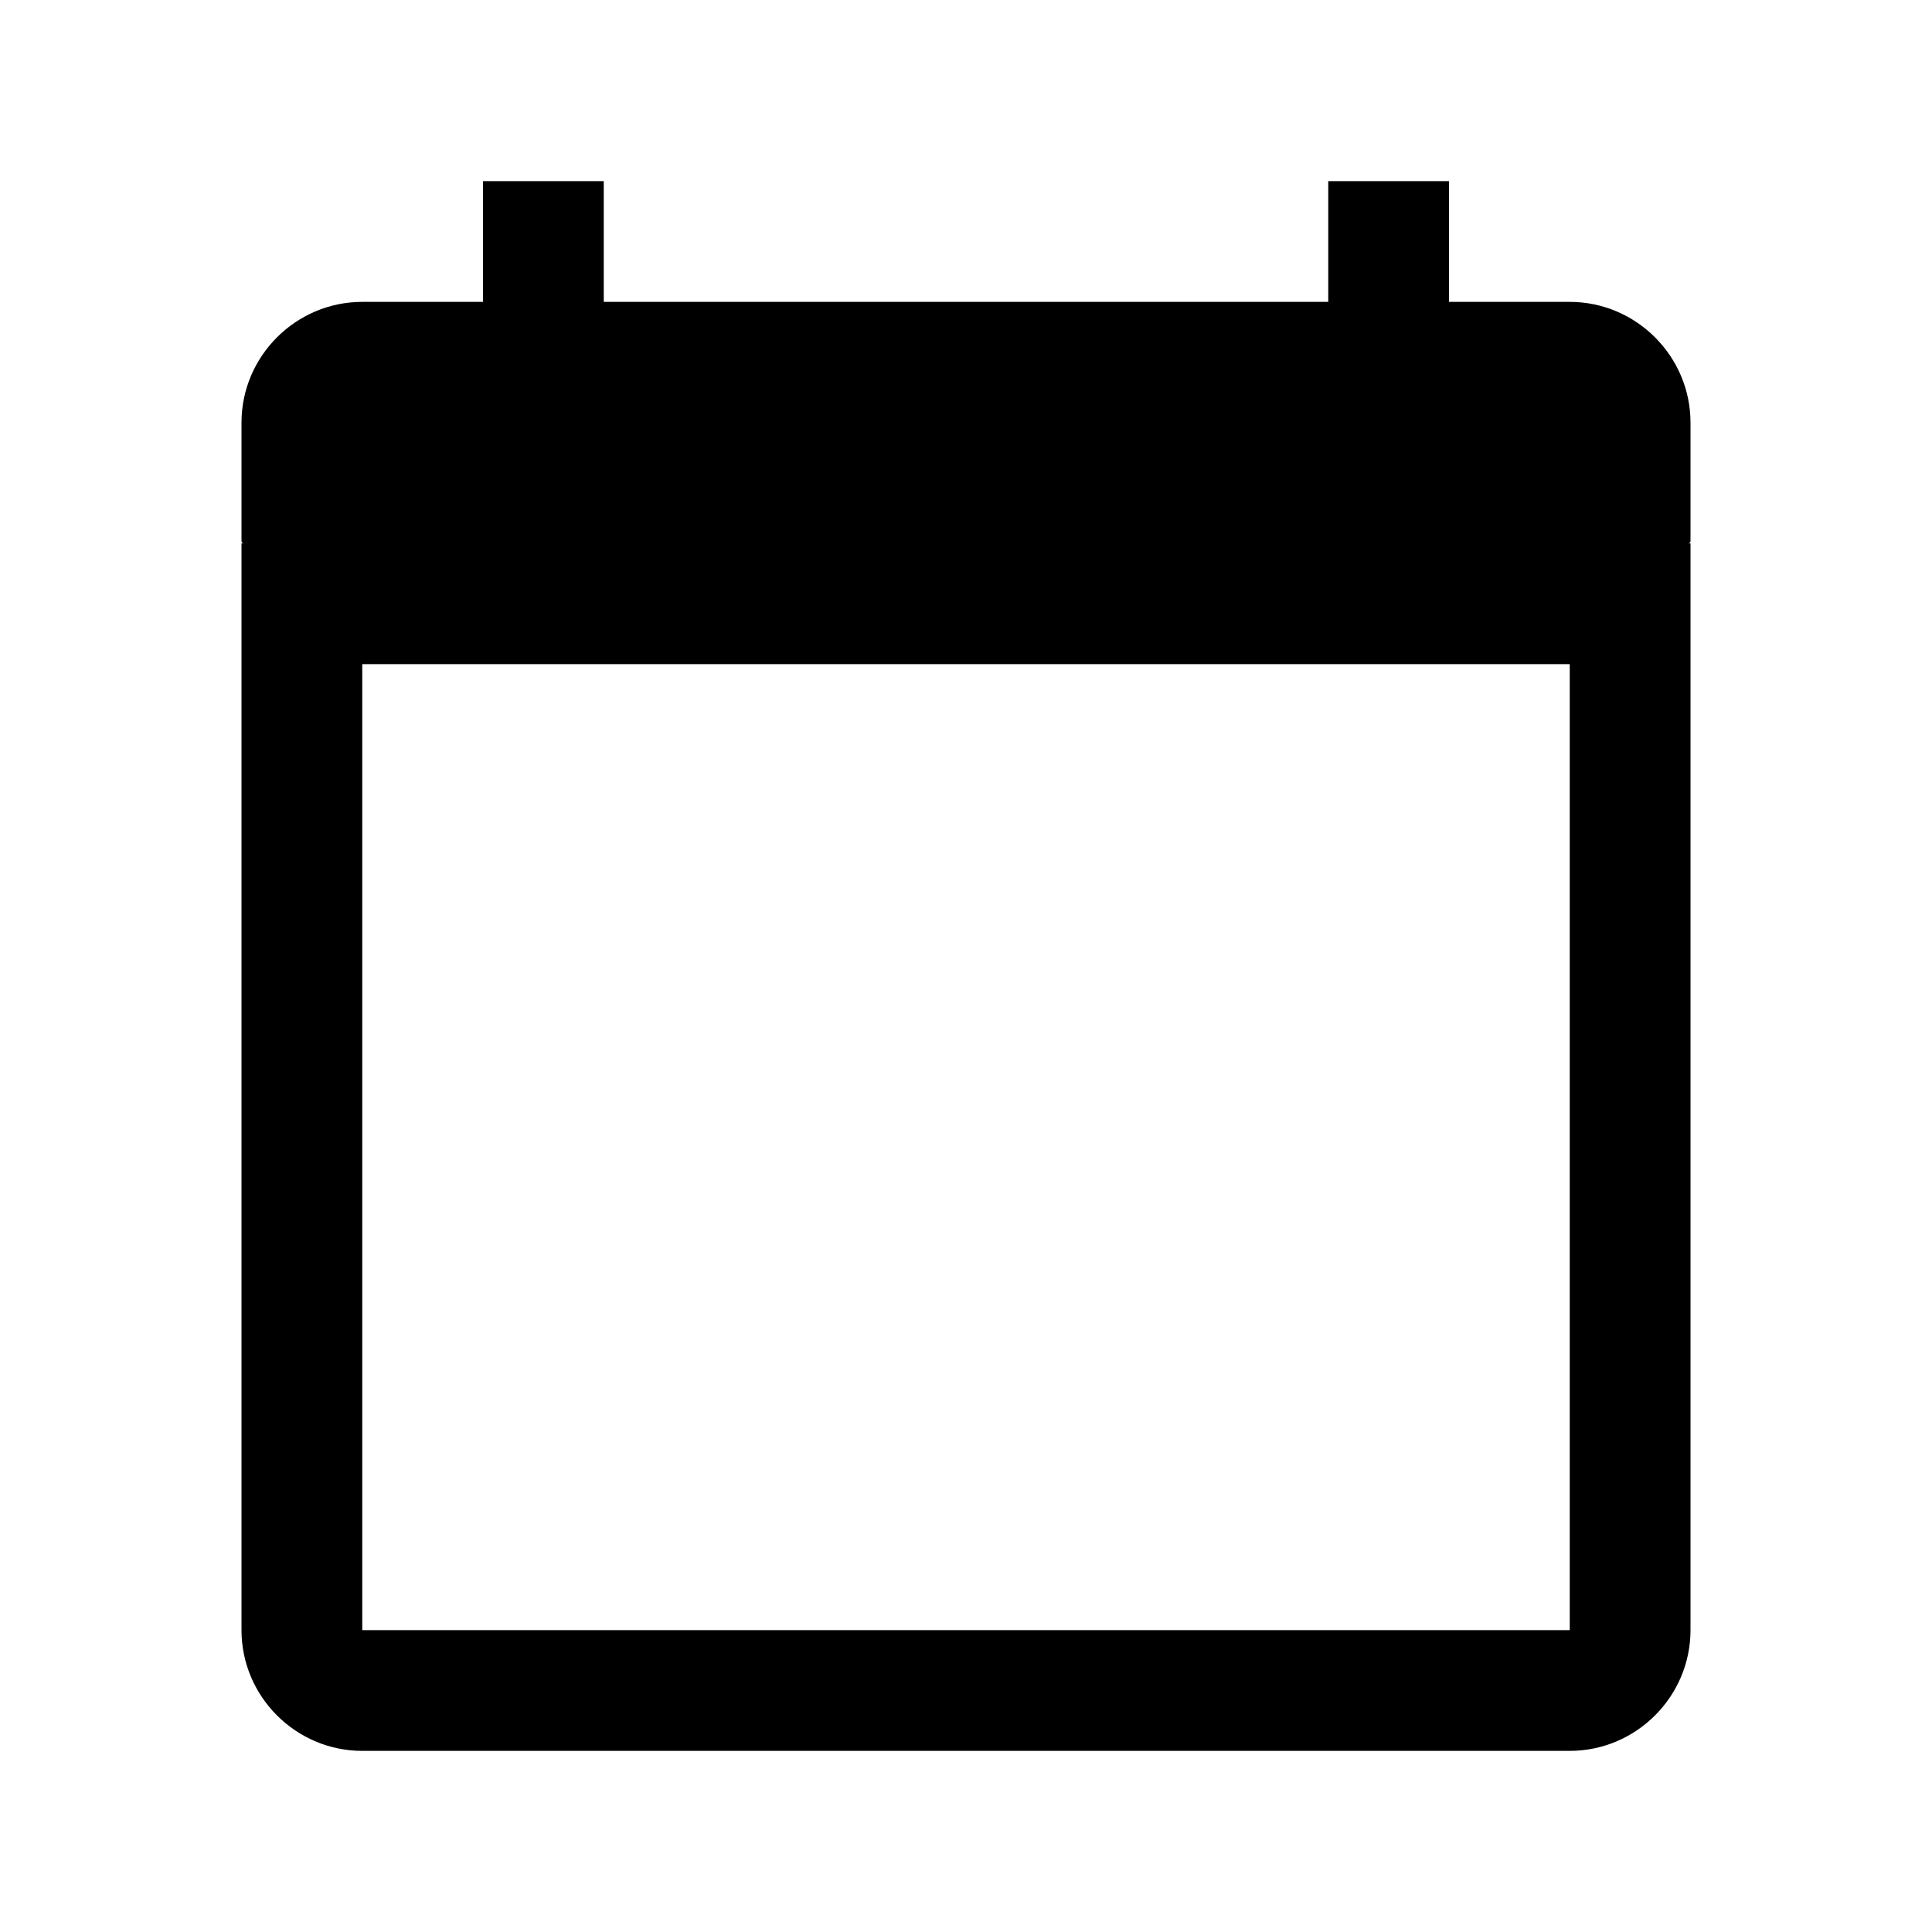
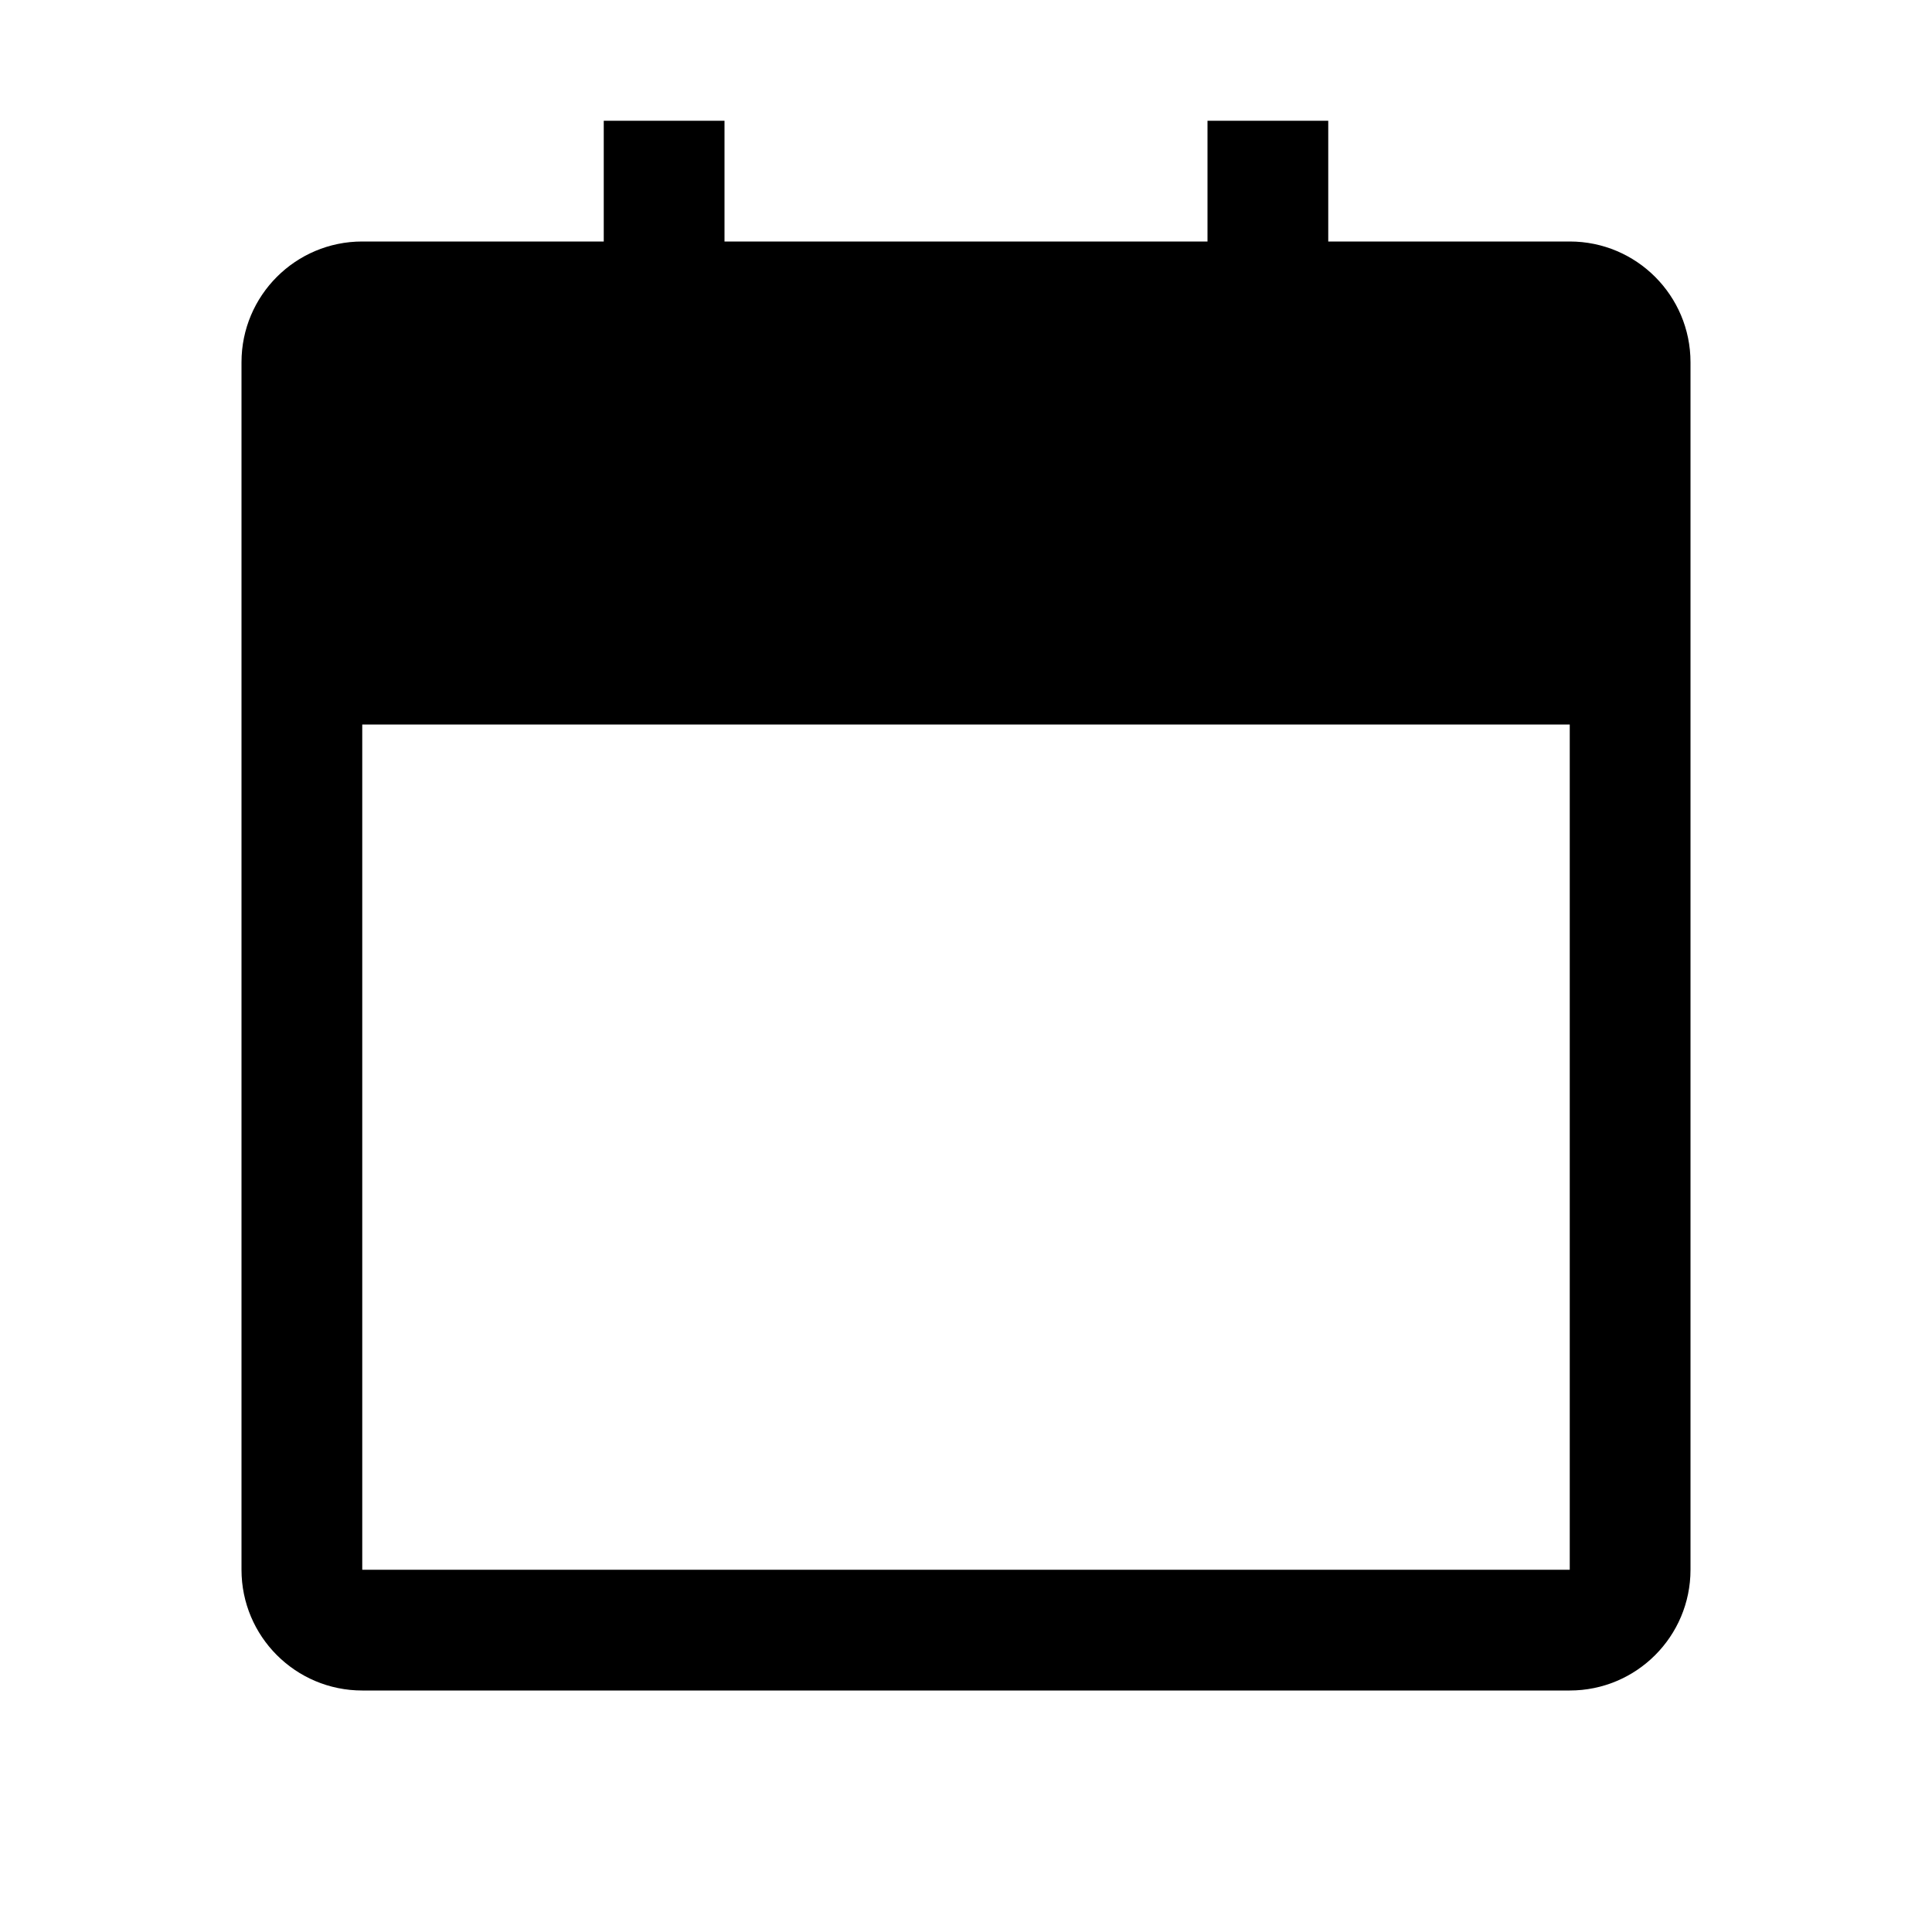
<svg xmlns="http://www.w3.org/2000/svg" fill="none" viewBox="0 0 16 16">
-   <path fill="currentColor" d="M14 3.5c0-.55-.45-1-1-1h-1v-1h-1v1H5v-1H4v1H3c-.55 0-1 .45-1 1v.98s0 .02.02.02H2v9c0 .55.45 1 1 1h10c.55 0 1-.45 1-1v-9h-.02s.02 0 .02-.02zm-11 10v-8h10v8z" />
+   <path fill="currentColor" fill-rule="evenodd" d="M5 1h1v1h4V1h1v1h2a1 1 0 0 1 1 1v10a1 1 0 0 1-1 1H3a1 1 0 0 1-1-1V3a1 1 0 0 1 1-1h2zm8 5H3v7h10z" clip-rule="evenodd" />
</svg>
